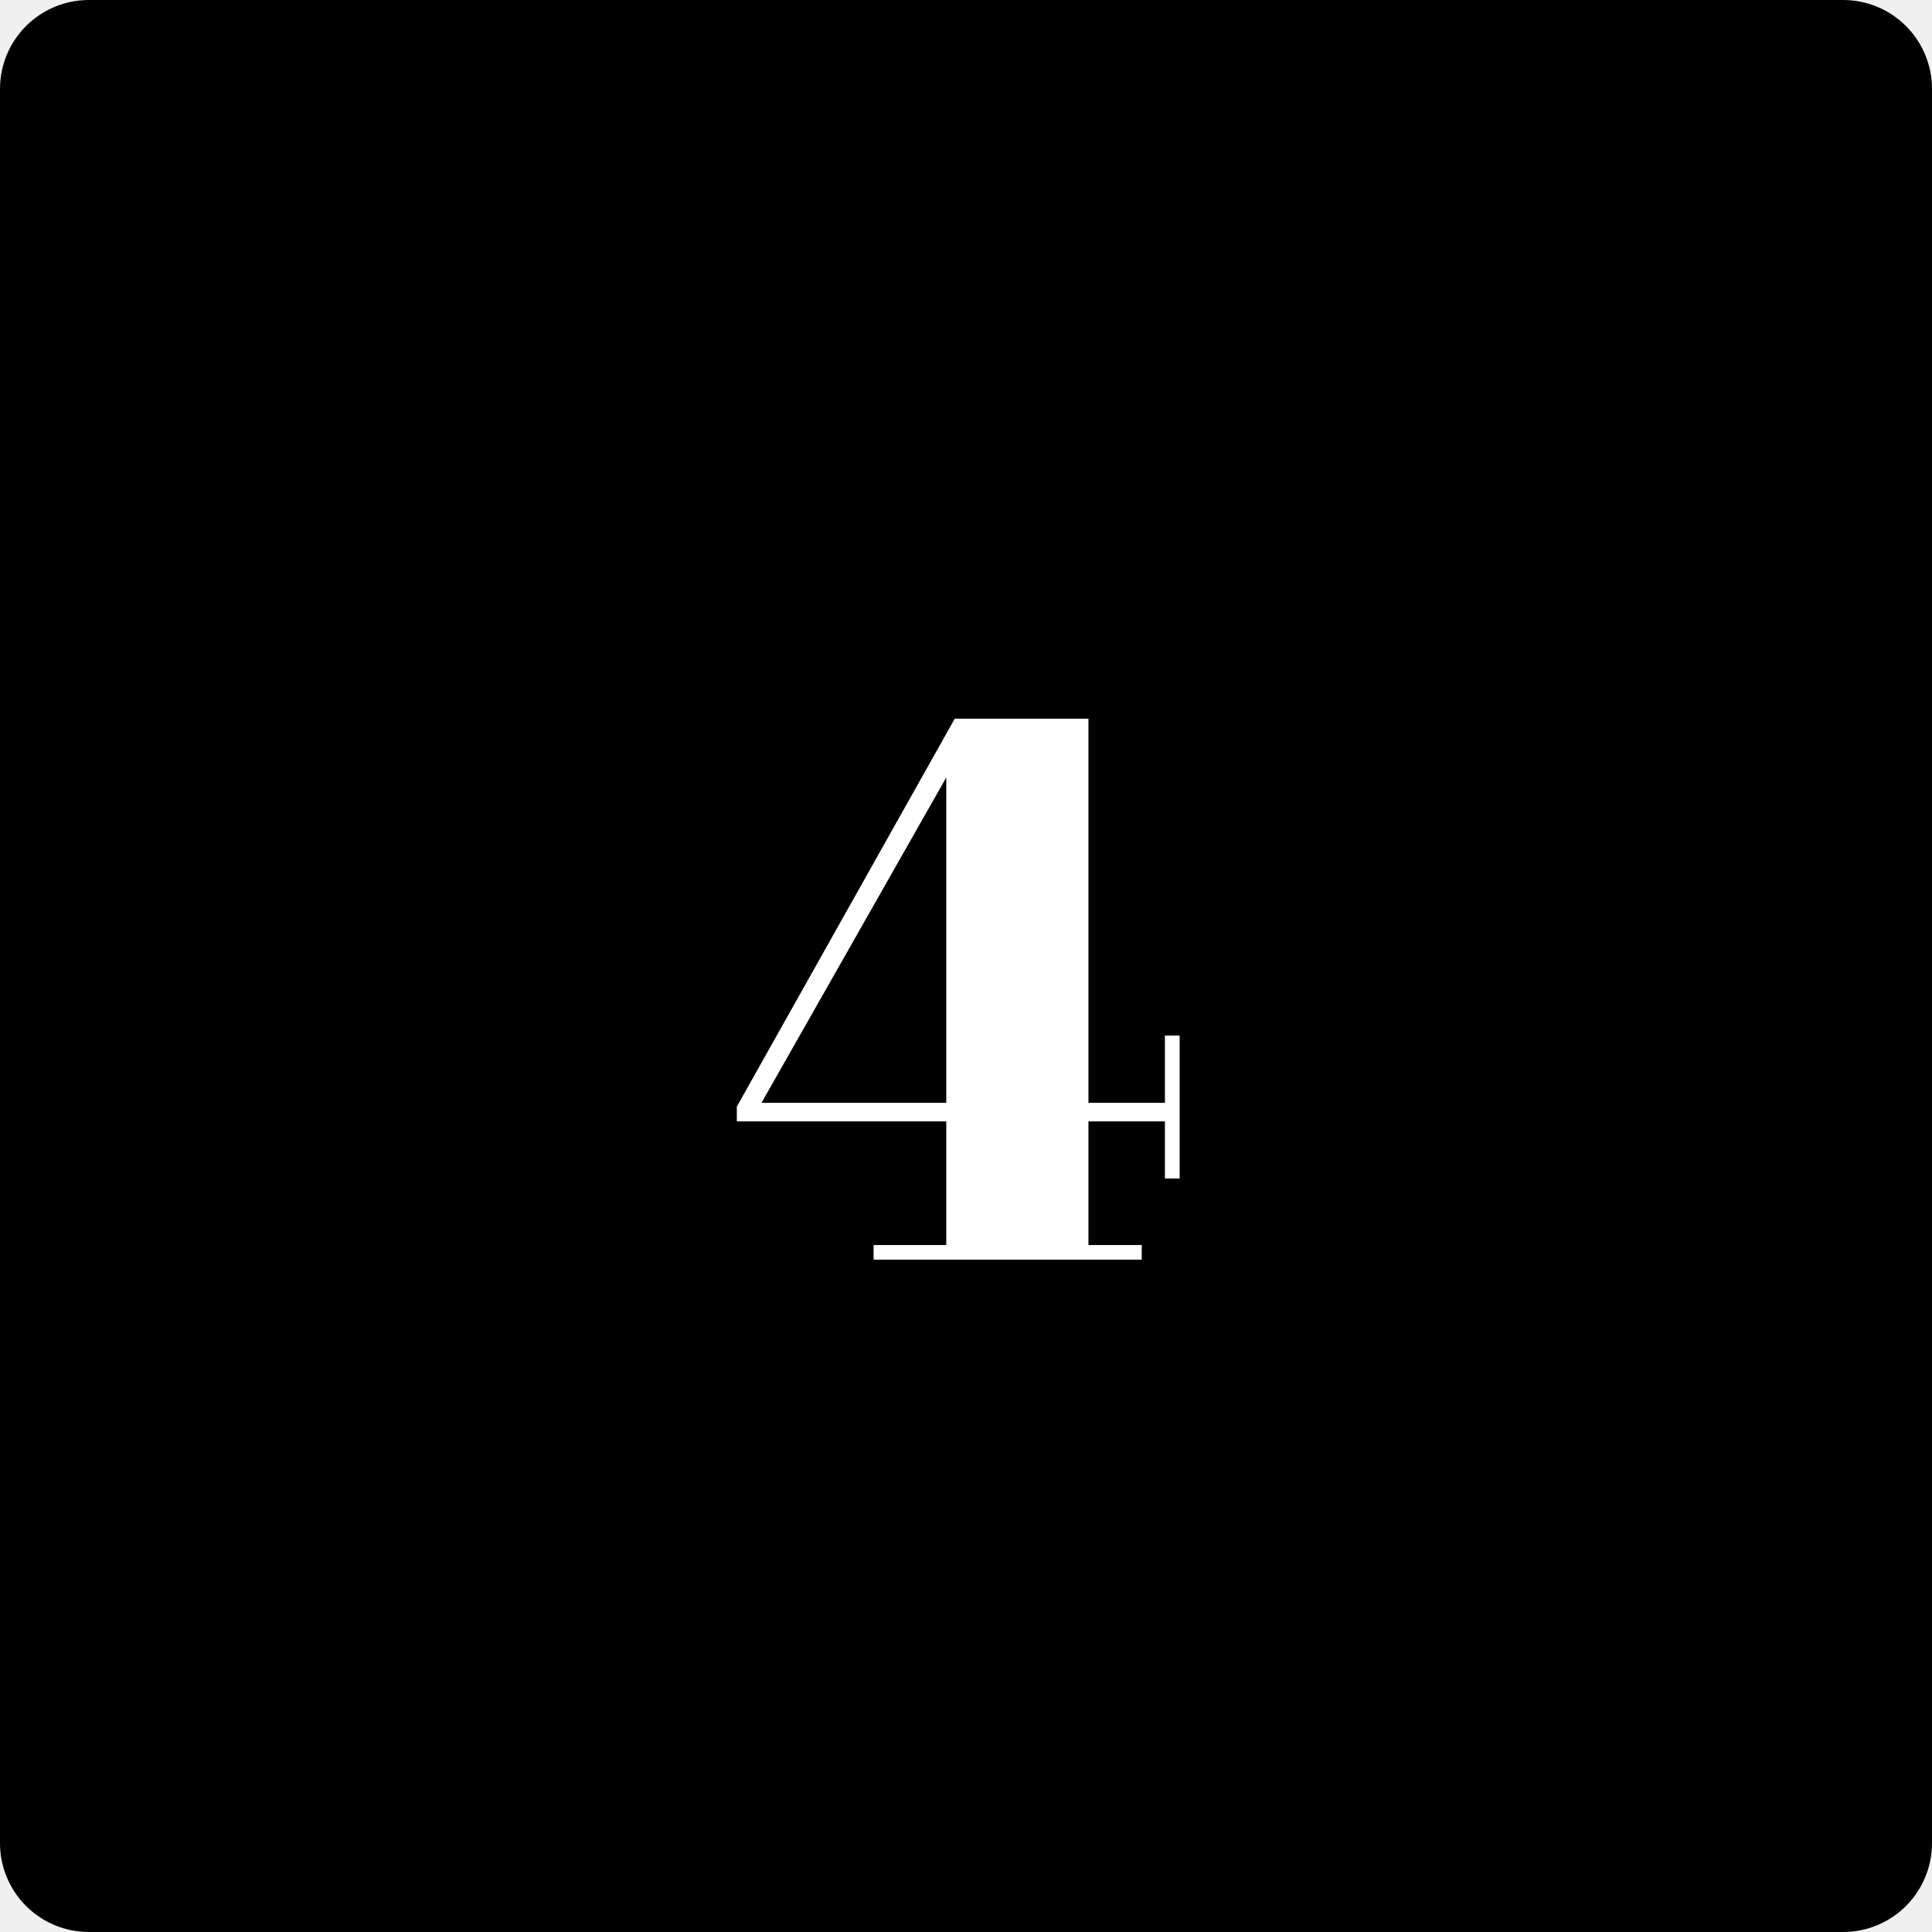
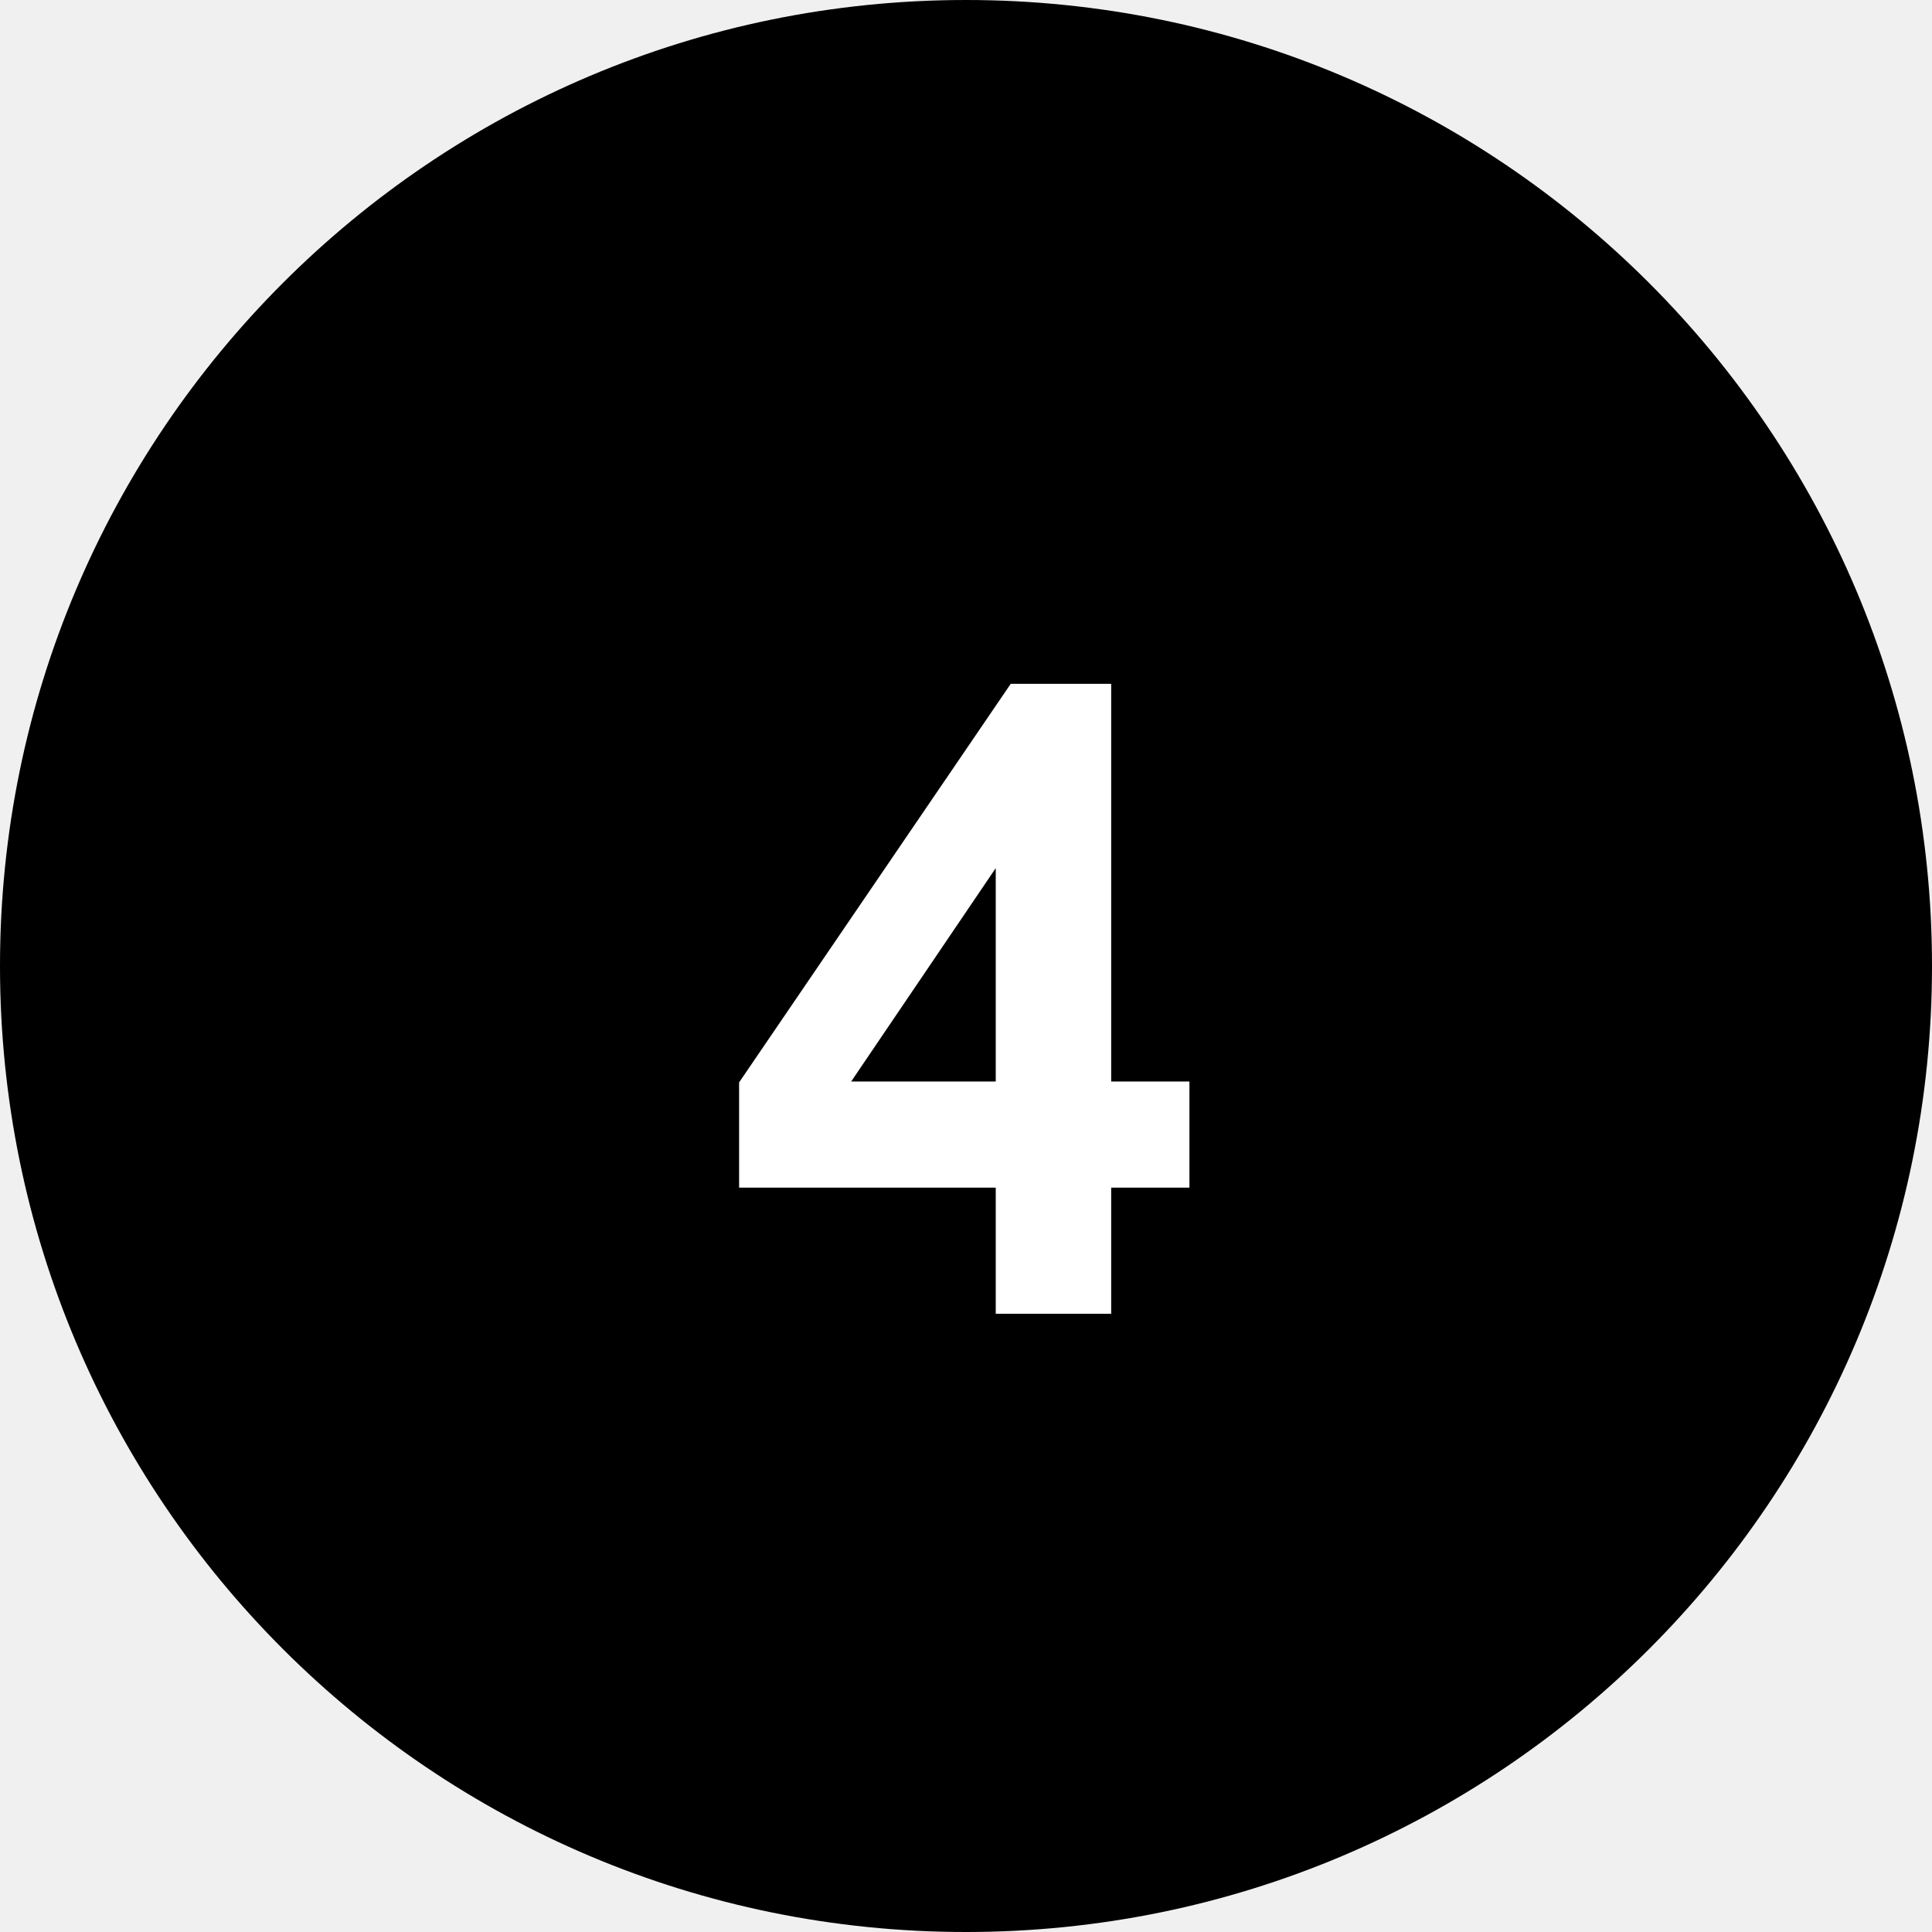
<svg xmlns="http://www.w3.org/2000/svg" width="500" zoomAndPan="magnify" viewBox="0 0 375 375" height="500" preserveAspectRatio="xMidYMid meet" version="1.0">
  <defs>
    <g />
-     <clipPath id="99f83eb51f">
-       <path d="M 17.25 0 L 357.75 0 C 362.324 0 366.711 1.816 369.949 5.051 C 373.184 8.289 375 12.676 375 17.25 L 375 357.75 C 375 362.324 373.184 366.711 369.949 369.949 C 366.711 373.184 362.324 375 357.75 375 L 17.25 375 C 12.676 375 8.289 373.184 5.051 369.949 C 1.816 366.711 0 362.324 0 357.75 L 0 17.25 C 0 12.676 1.816 8.289 5.051 5.051 C 8.289 1.816 12.676 0 17.25 0 Z M 17.25 0 " clip-rule="nonzero" />
+     <clipPath id="2582745c8a">
+       <path d="M 187.5 0 C 83.945 0 0 83.945 0 187.5 C 0 291.055 83.945 375 187.5 375 C 291.055 375 375 291.055 375 187.5 C 375 83.945 291.055 0 187.5 0 Z M 187.5 0 " clip-rule="nonzero" />
    </clipPath>
  </defs>
-   <g clip-path="url(#99f83eb51f)">
+   <g clip-path="url(#2582745c8a)">
    <rect x="-37.5" width="450" fill="#000000" y="-37.5" height="450" fill-opacity="1" />
  </g>
  <g fill="#ffffff" fill-opacity="1">
-     <g transform="translate(142.2656, 244.5)">
+     <g transform="translate(140.2266, 255)">
      <g>
-         <path d="M 27.297 0 L 27.297 -2.844 L 41.406 -2.844 L 41.406 -26.844 L 0.75 -26.844 L 0.75 -29.703 L 43.047 -105 L 69 -105 L 69 -30.453 L 83.844 -30.453 L 83.844 -43.5 L 86.703 -43.5 L 86.703 -15.75 L 83.844 -15.75 L 83.844 -26.844 L 69 -26.844 L 69 -2.844 L 79.344 -2.844 L 79.344 0 Z M 5.547 -30.453 L 41.406 -30.453 L 41.406 -93.594 Z M 5.547 -30.453 " />
+         <path d="M 53.047 0 L 53.047 -24.484 L 3.234 -24.484 L 3.234 -44.906 L 55.953 -122.266 L 75.453 -122.266 L 75.453 -45.078 L 90.641 -45.078 L 90.641 -24.484 L 75.453 -24.484 L 75.453 0 Z M 53.047 -45.078 L 53.047 -86.5 L 24.984 -45.078 Z M 53.047 -45.078 " />
      </g>
    </g>
  </g>
</svg>
